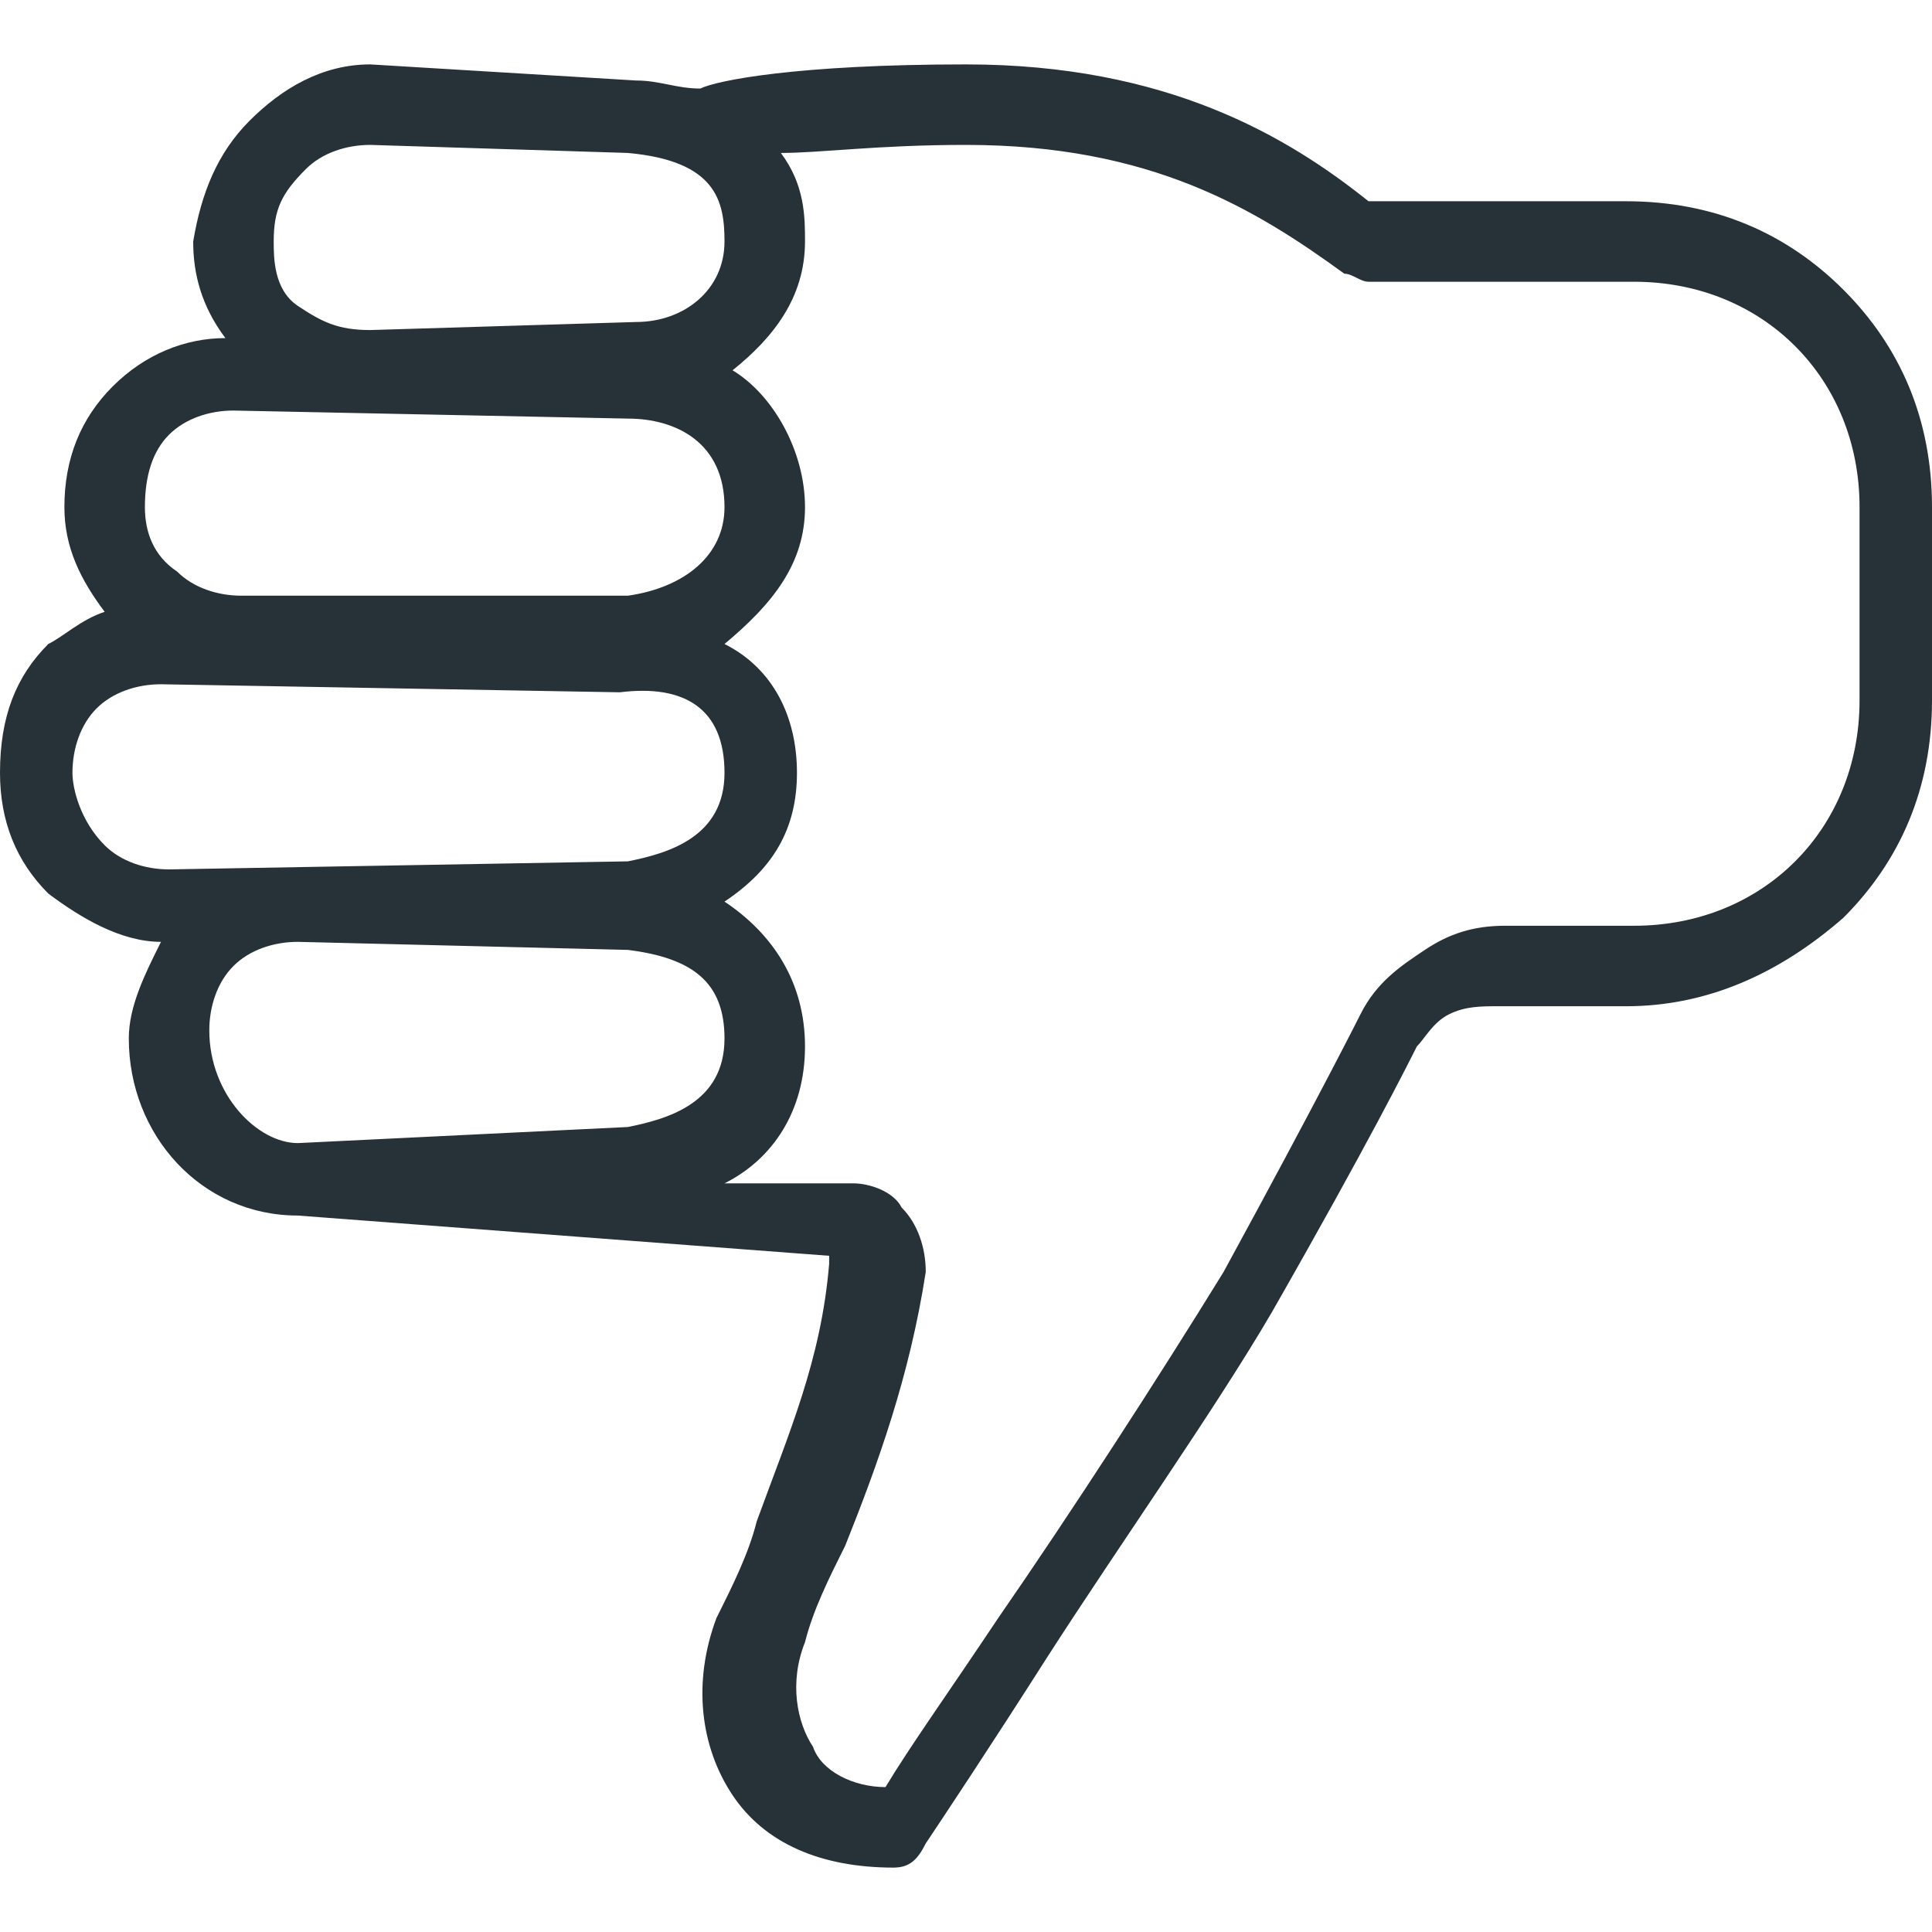
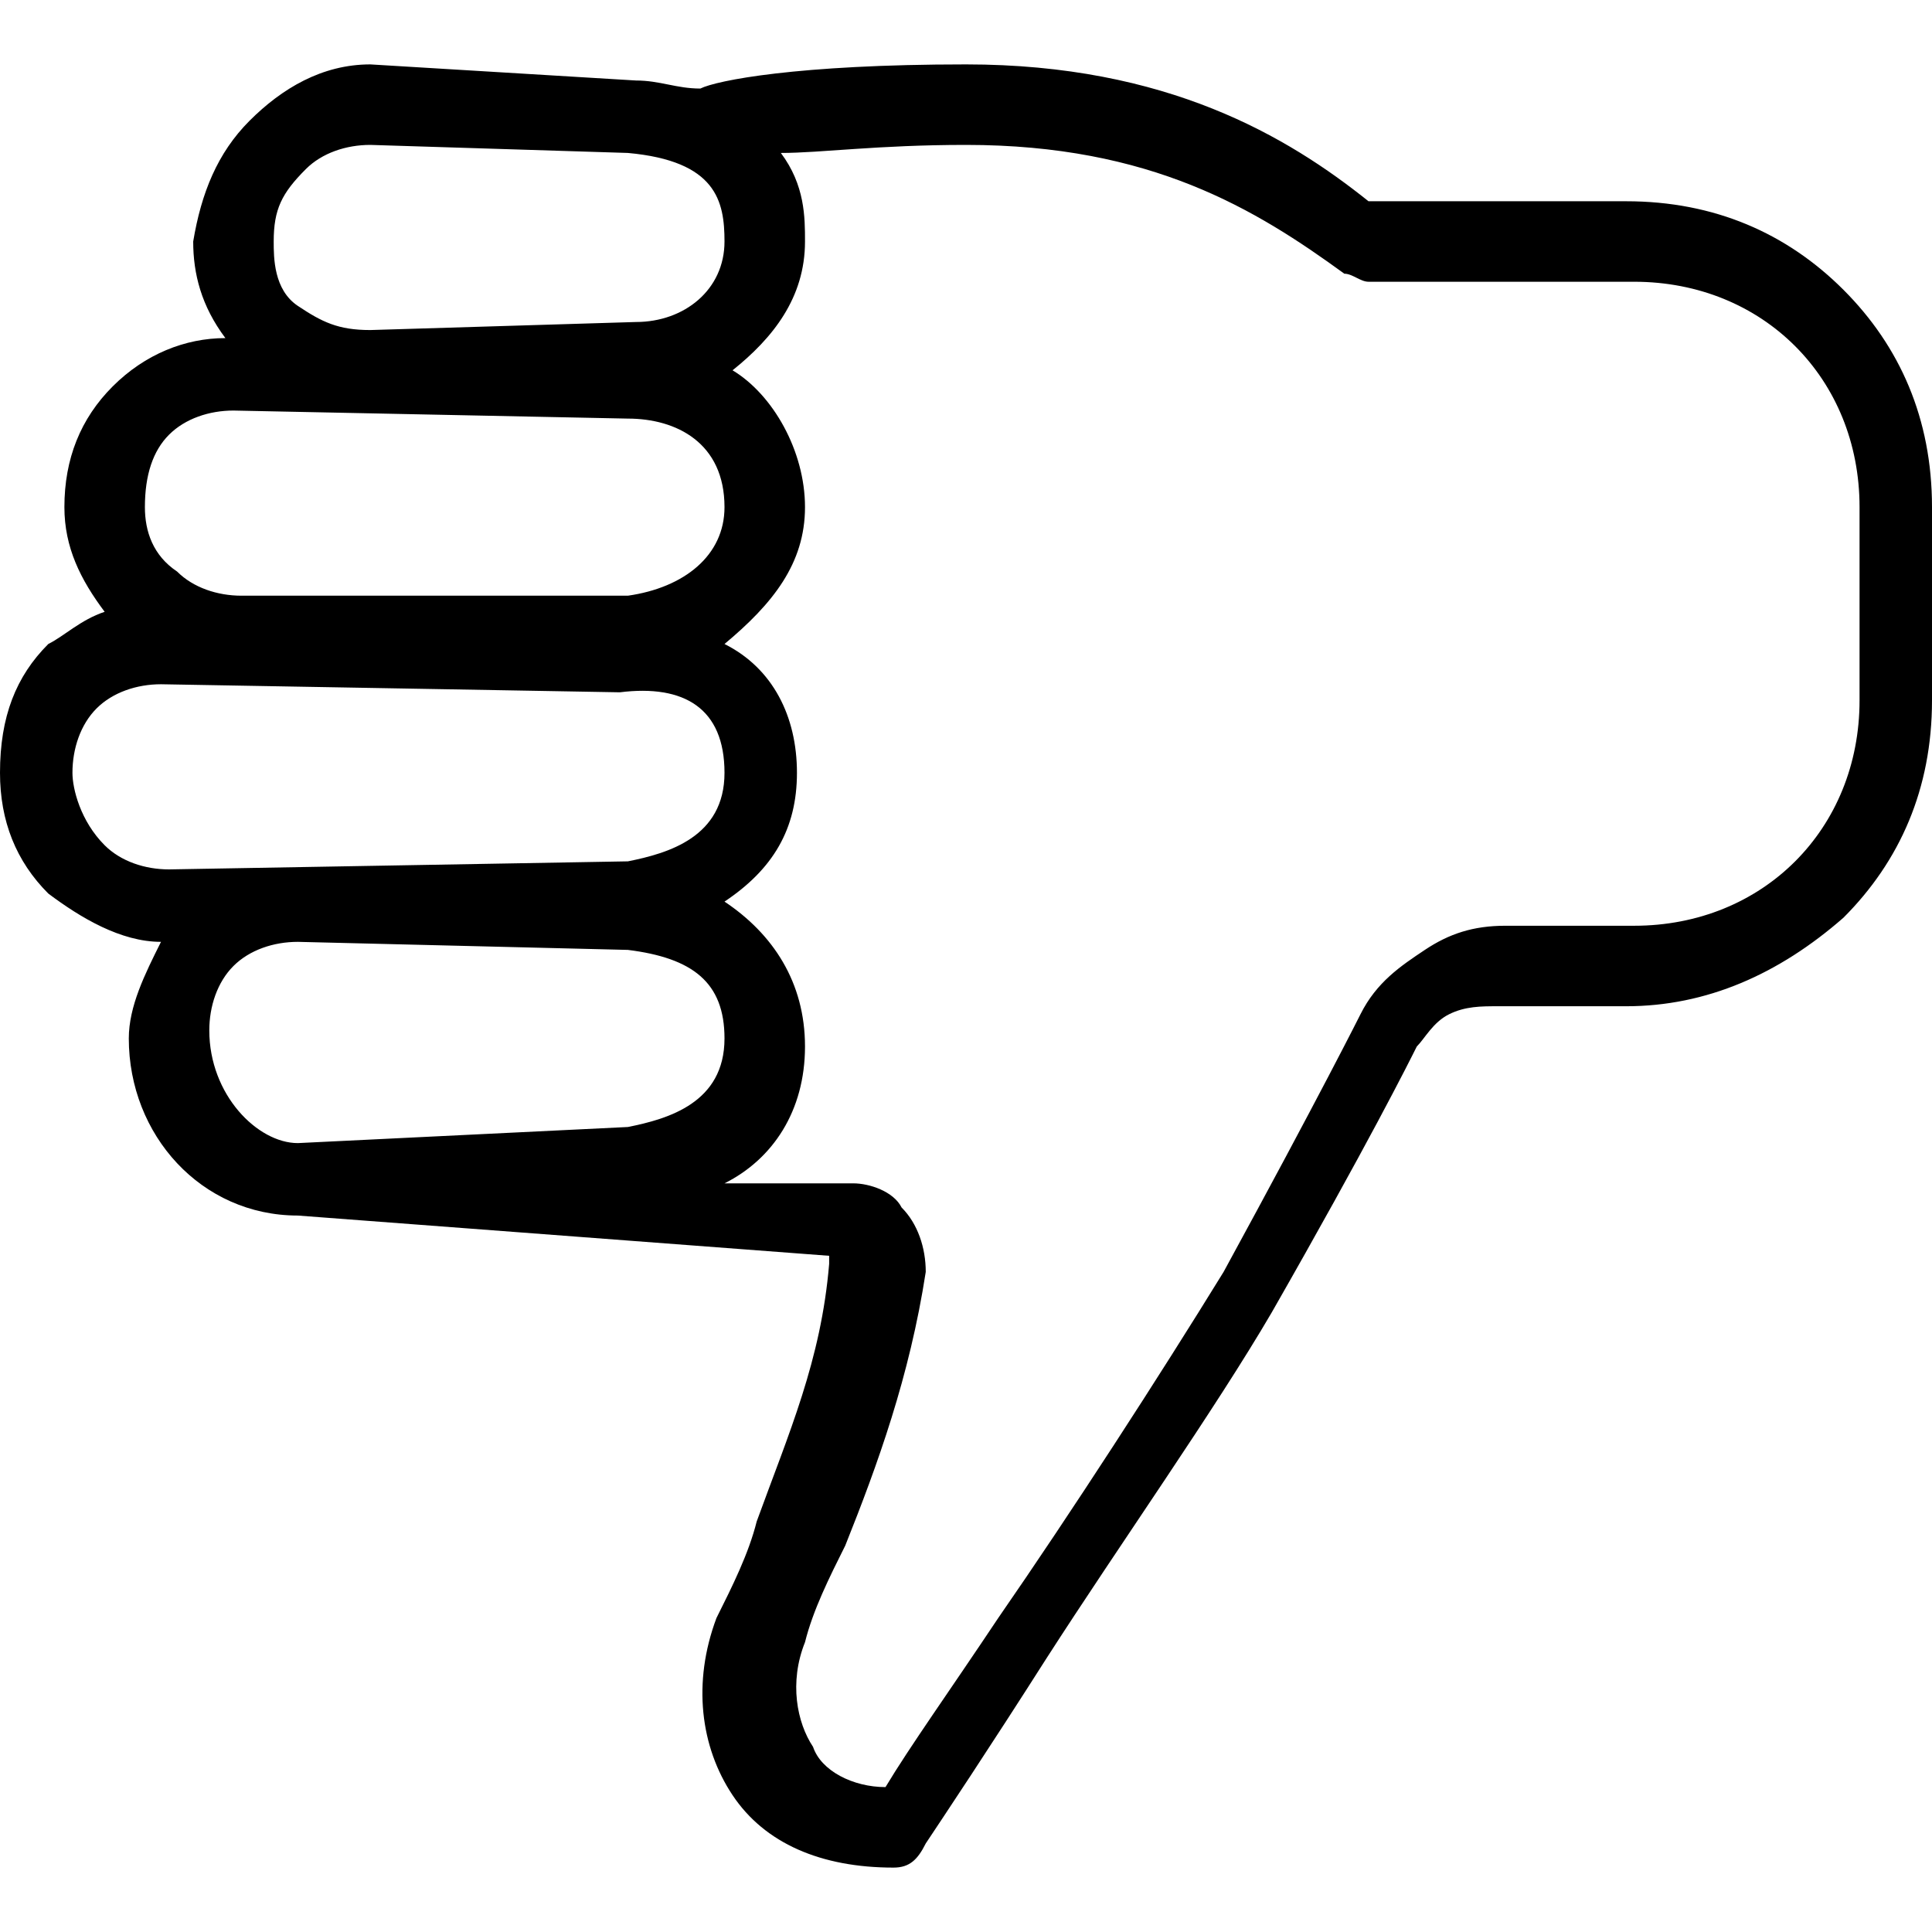
<svg xmlns="http://www.w3.org/2000/svg" viewBox="0 0 24 24" style="enable-background:new 0 0 24 24" xml:space="preserve">
-   <path d="M22.9 3.6c-.7-.7-1.6-1.1-2.7-1.1H17c-1-.8-2.5-1.7-5-1.7-2.1 0-3.1.2-3.3.3-.3 0-.5-.1-.8-.1L4.6.8c-.6 0-1.1.3-1.5.7s-.6.9-.7 1.5c0 .4.1.8.4 1.2-.5 0-1 .2-1.4.6s-.6.9-.6 1.5c0 .5.2.9.5 1.3-.3.1-.5.3-.7.4-.4.4-.6.9-.6 1.6 0 .6.2 1.1.6 1.5.4.3.9.6 1.4.6-.2.4-.4.8-.4 1.2 0 1.2.9 2.2 2.1 2.2l6.6.5v.1c-.1 1.2-.5 2.1-.9 3.2-.1.4-.3.8-.5 1.2-.3.8-.2 1.6.2 2.2.4.6 1.1.9 2 .9.2 0 .3-.1.4-.3.2-.3.8-1.2 1.5-2.3.9-1.4 2.1-3.1 2.8-4.3 1.2-2.1 1.7-3.1 1.8-3.3.1-.1.2-.3.4-.4.2-.1.4-.1.6-.1h1.6c1 0 1.9-.4 2.7-1.1.7-.7 1.1-1.6 1.1-2.7V6.3c0-1.1-.4-2-1.1-2.7zM3.8 2.1c.2-.2.5-.3.8-.3l3.2.1C8.9 2 9 2.5 9 3c0 .6-.5 1-1.1 1l-3.3.1c-.4 0-.6-.1-.9-.3s-.3-.6-.3-.8c0-.4.1-.6.4-.9zM2.1 5.4c.2-.2.5-.3.8-.3l4.9.1c.6 0 1.2.3 1.2 1.1 0 .6-.5 1-1.2 1.1H3c-.3 0-.6-.1-.8-.3-.3-.2-.4-.5-.4-.8 0-.4.1-.7.3-.9zM.9 9.6c0-.3.1-.6.3-.8.2-.2.5-.3.8-.3l5.7.1c.8-.1 1.3.2 1.3 1s-.7 1-1.2 1.1l-5.7.1c-.3 0-.6-.1-.8-.3-.3-.3-.4-.7-.4-.9zm1.7 3.2c0-.3.1-.6.3-.8.2-.2.5-.3.8-.3l4.1.1c.8.1 1.2.4 1.2 1.1 0 .8-.7 1-1.2 1.1l-4.1.2c-.5 0-1.1-.6-1.1-1.4zm20.5-4.1c0 .8-.3 1.5-.8 2s-1.2.8-2 .8h-1.6c-.4 0-.7.1-1 .3s-.6.4-.8.8c0 0-.5 1-1.7 3.2-.8 1.3-1.9 3-2.8 4.3-.6.9-1.1 1.6-1.4 2.1-.4 0-.8-.2-.9-.5-.2-.3-.3-.8-.1-1.3.1-.4.3-.8.5-1.2.4-1 .8-2.1 1-3.4 0-.3-.1-.6-.3-.8-.1-.2-.4-.3-.6-.3H9c.6-.3 1-.9 1-1.7s-.4-1.4-1-1.8c.6-.4.9-.9.9-1.6 0-.7-.3-1.3-.9-1.6.6-.5 1-1 1-1.7s-.4-1.4-.9-1.7c.5-.4.9-.9.9-1.6 0-.3 0-.7-.3-1.1.5 0 1.2-.1 2.3-.1 2.3 0 3.6.8 4.7 1.6.1 0 .2.1.3.1h3.3c.8 0 1.5.3 2 .8s.8 1.2.8 2v2.4z" style="fill:#263238" />
+   <path d="M22.9 3.6c-.7-.7-1.6-1.1-2.7-1.1H17c-1-.8-2.5-1.7-5-1.7-2.1 0-3.1.2-3.3.3-.3 0-.5-.1-.8-.1L4.6.8c-.6 0-1.1.3-1.5.7s-.6.9-.7 1.5c0 .4.1.8.4 1.2-.5 0-1 .2-1.4.6s-.6.9-.6 1.5c0 .5.2.9.5 1.3-.3.1-.5.3-.7.4-.4.4-.6.9-.6 1.6 0 .6.2 1.1.6 1.5.4.3.9.6 1.4.6-.2.4-.4.8-.4 1.2 0 1.2.9 2.2 2.1 2.2l6.6.5v.1c-.1 1.2-.5 2.1-.9 3.2-.1.4-.3.8-.5 1.2-.3.8-.2 1.6.2 2.2.4.6 1.1.9 2 .9.2 0 .3-.1.4-.3.2-.3.8-1.2 1.5-2.3.9-1.4 2.1-3.1 2.8-4.3 1.2-2.1 1.7-3.1 1.8-3.3.1-.1.2-.3.4-.4.2-.1.4-.1.6-.1h1.6c1 0 1.9-.4 2.7-1.1.7-.7 1.1-1.6 1.1-2.7V6.3c0-1.1-.4-2-1.1-2.7zM3.8 2.1c.2-.2.5-.3.8-.3l3.2.1C8.9 2 9 2.5 9 3c0 .6-.5 1-1.1 1l-3.3.1c-.4 0-.6-.1-.9-.3s-.3-.6-.3-.8c0-.4.1-.6.4-.9zM2.1 5.4c.2-.2.5-.3.8-.3l4.9.1c.6 0 1.2.3 1.2 1.1 0 .6-.5 1-1.2 1.1H3c-.3 0-.6-.1-.8-.3-.3-.2-.4-.5-.4-.8 0-.4.1-.7.3-.9zM.9 9.6c0-.3.1-.6.3-.8.2-.2.5-.3.8-.3l5.7.1c.8-.1 1.3.2 1.3 1s-.7 1-1.2 1.1l-5.7.1c-.3 0-.6-.1-.8-.3-.3-.3-.4-.7-.4-.9zm1.7 3.2c0-.3.1-.6.3-.8.2-.2.5-.3.8-.3l4.1.1c.8.1 1.2.4 1.2 1.1 0 .8-.7 1-1.2 1.1l-4.1.2c-.5 0-1.1-.6-1.1-1.4zm20.5-4.1c0 .8-.3 1.5-.8 2s-1.2.8-2 .8h-1.6c-.4 0-.7.1-1 .3s-.6.4-.8.8c0 0-.5 1-1.7 3.2-.8 1.3-1.9 3-2.8 4.3-.6.9-1.1 1.6-1.4 2.1-.4 0-.8-.2-.9-.5-.2-.3-.3-.8-.1-1.3.1-.4.3-.8.5-1.2.4-1 .8-2.1 1-3.4 0-.3-.1-.6-.3-.8-.1-.2-.4-.3-.6-.3H9c.6-.3 1-.9 1-1.7s-.4-1.4-1-1.8c.6-.4.9-.9.9-1.6 0-.7-.3-1.3-.9-1.6.6-.5 1-1 1-1.7s-.4-1.4-.9-1.7c.5-.4.9-.9.9-1.6 0-.3 0-.7-.3-1.1.5 0 1.2-.1 2.3-.1 2.3 0 3.6.8 4.7 1.6.1 0 .2.1.3.1h3.3c.8 0 1.5.3 2 .8s.8 1.2.8 2v2.4z" />
</svg>
